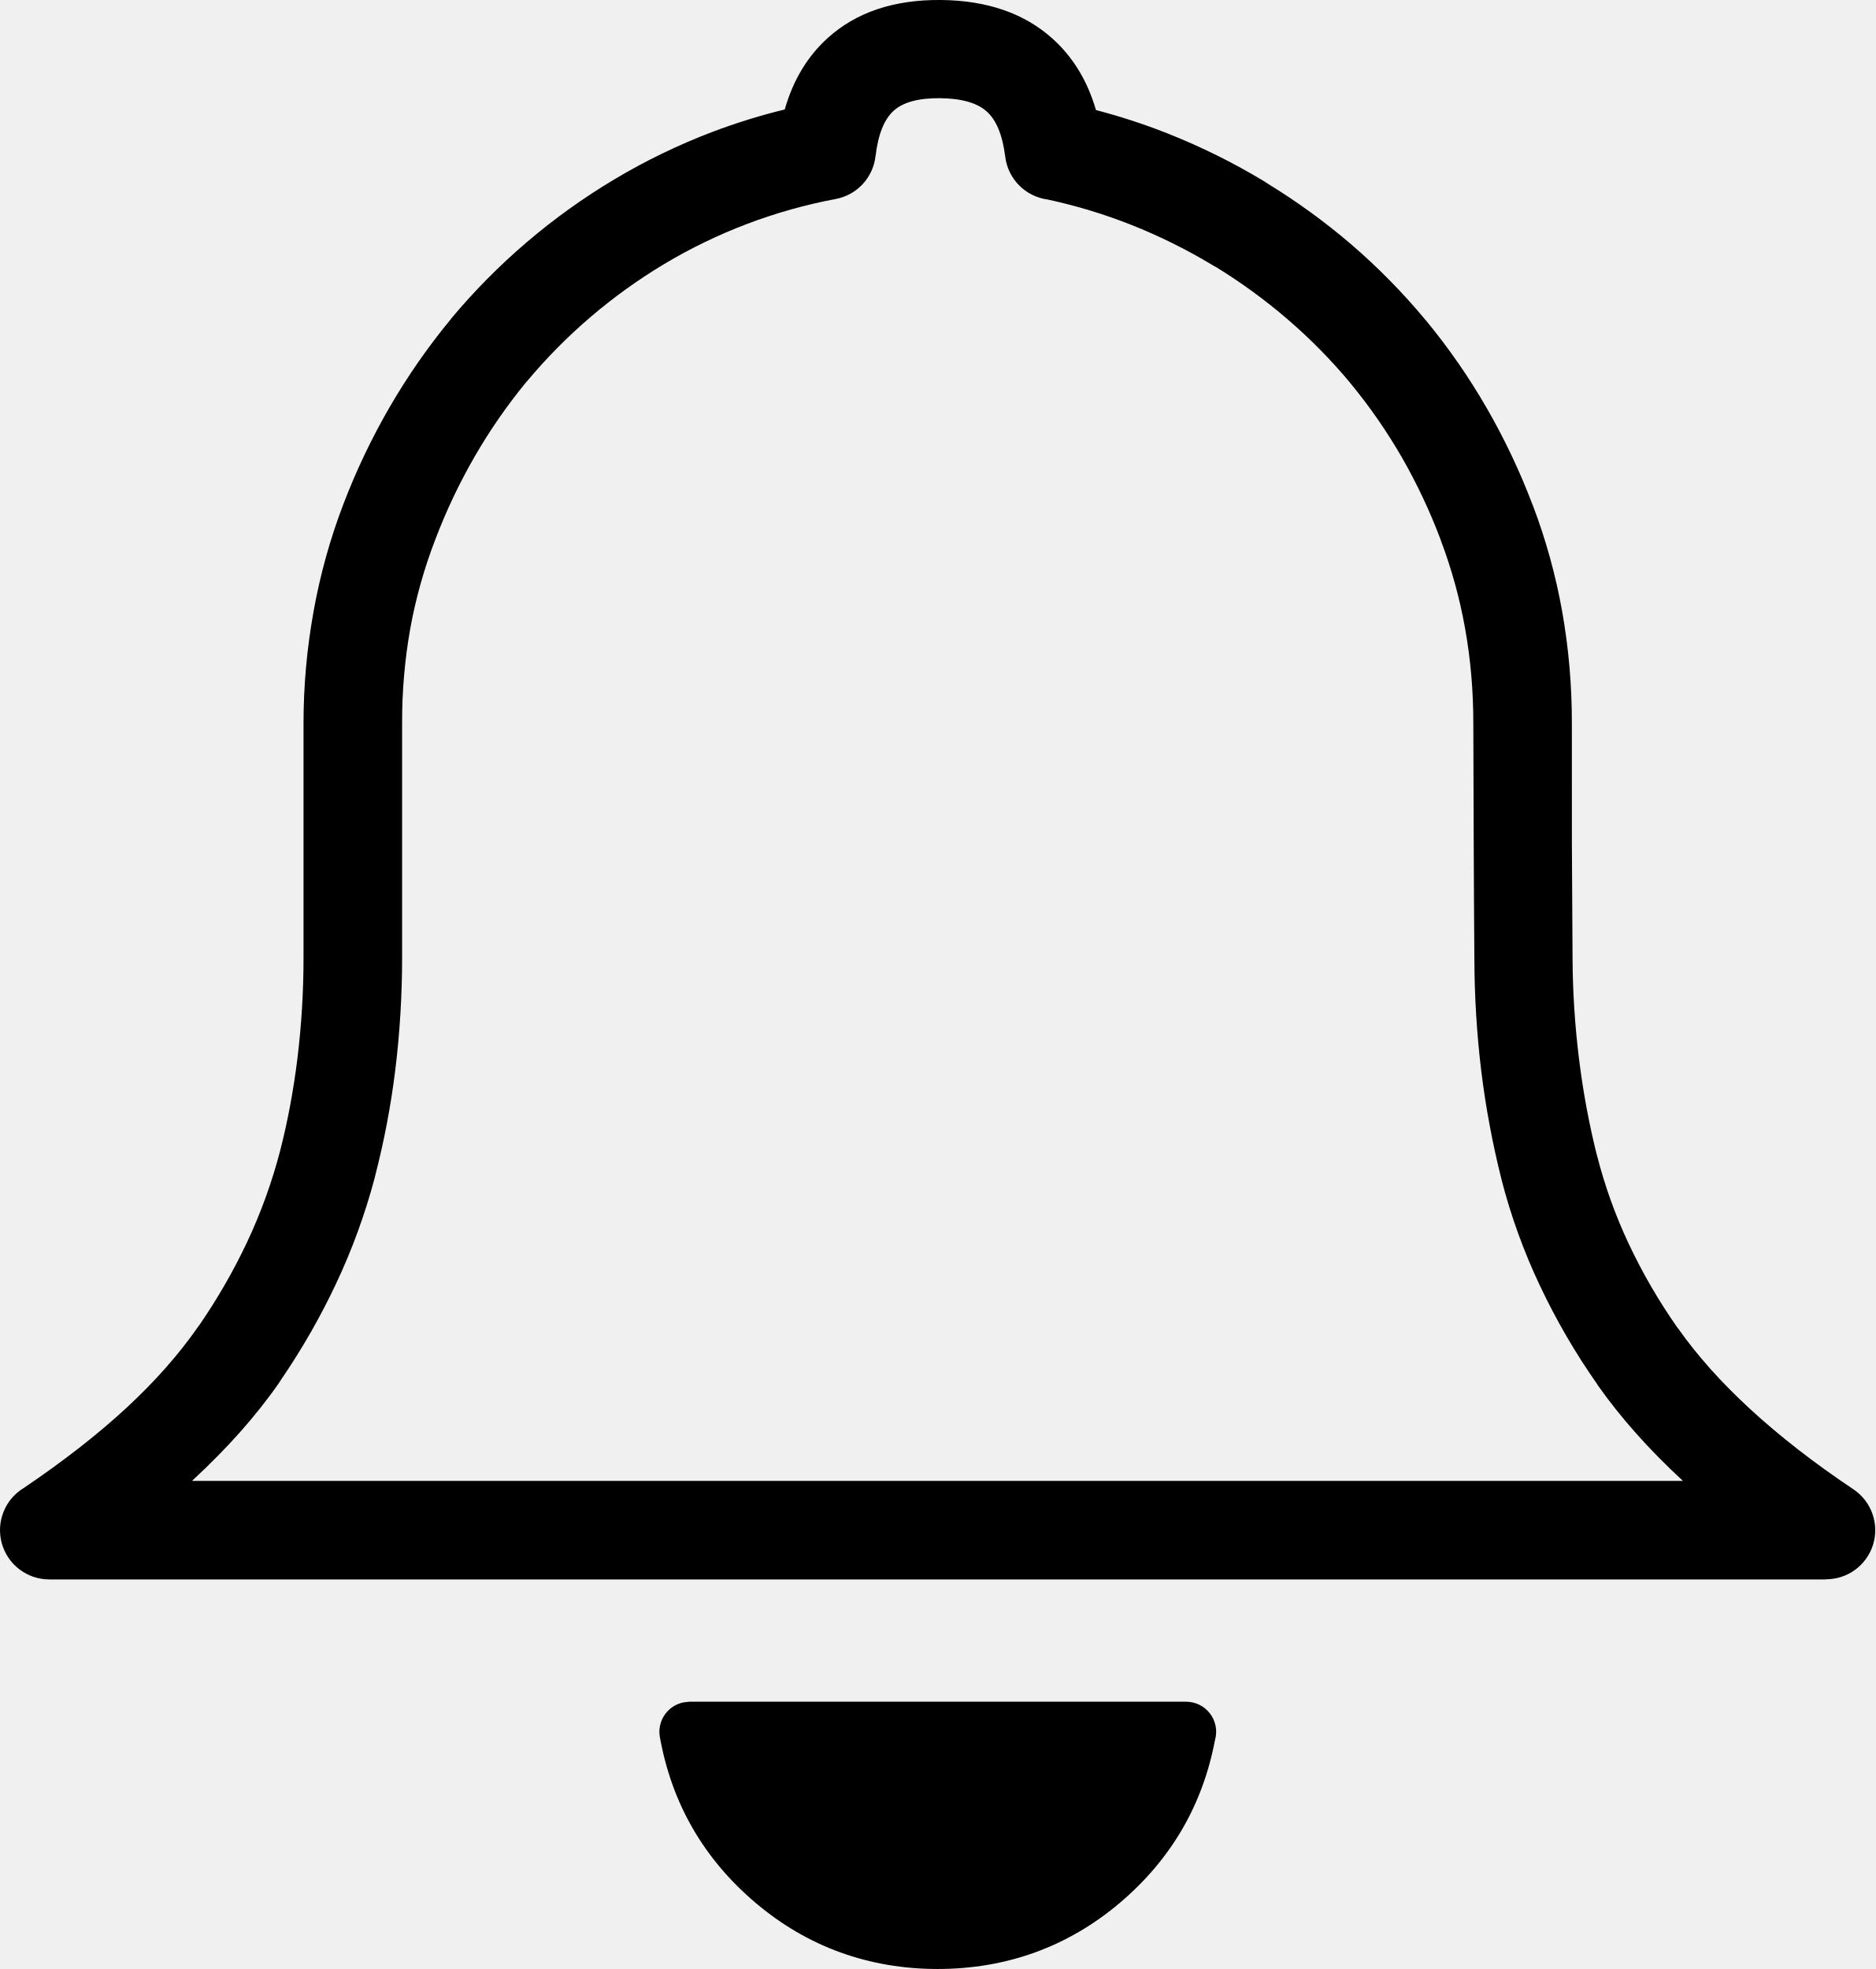
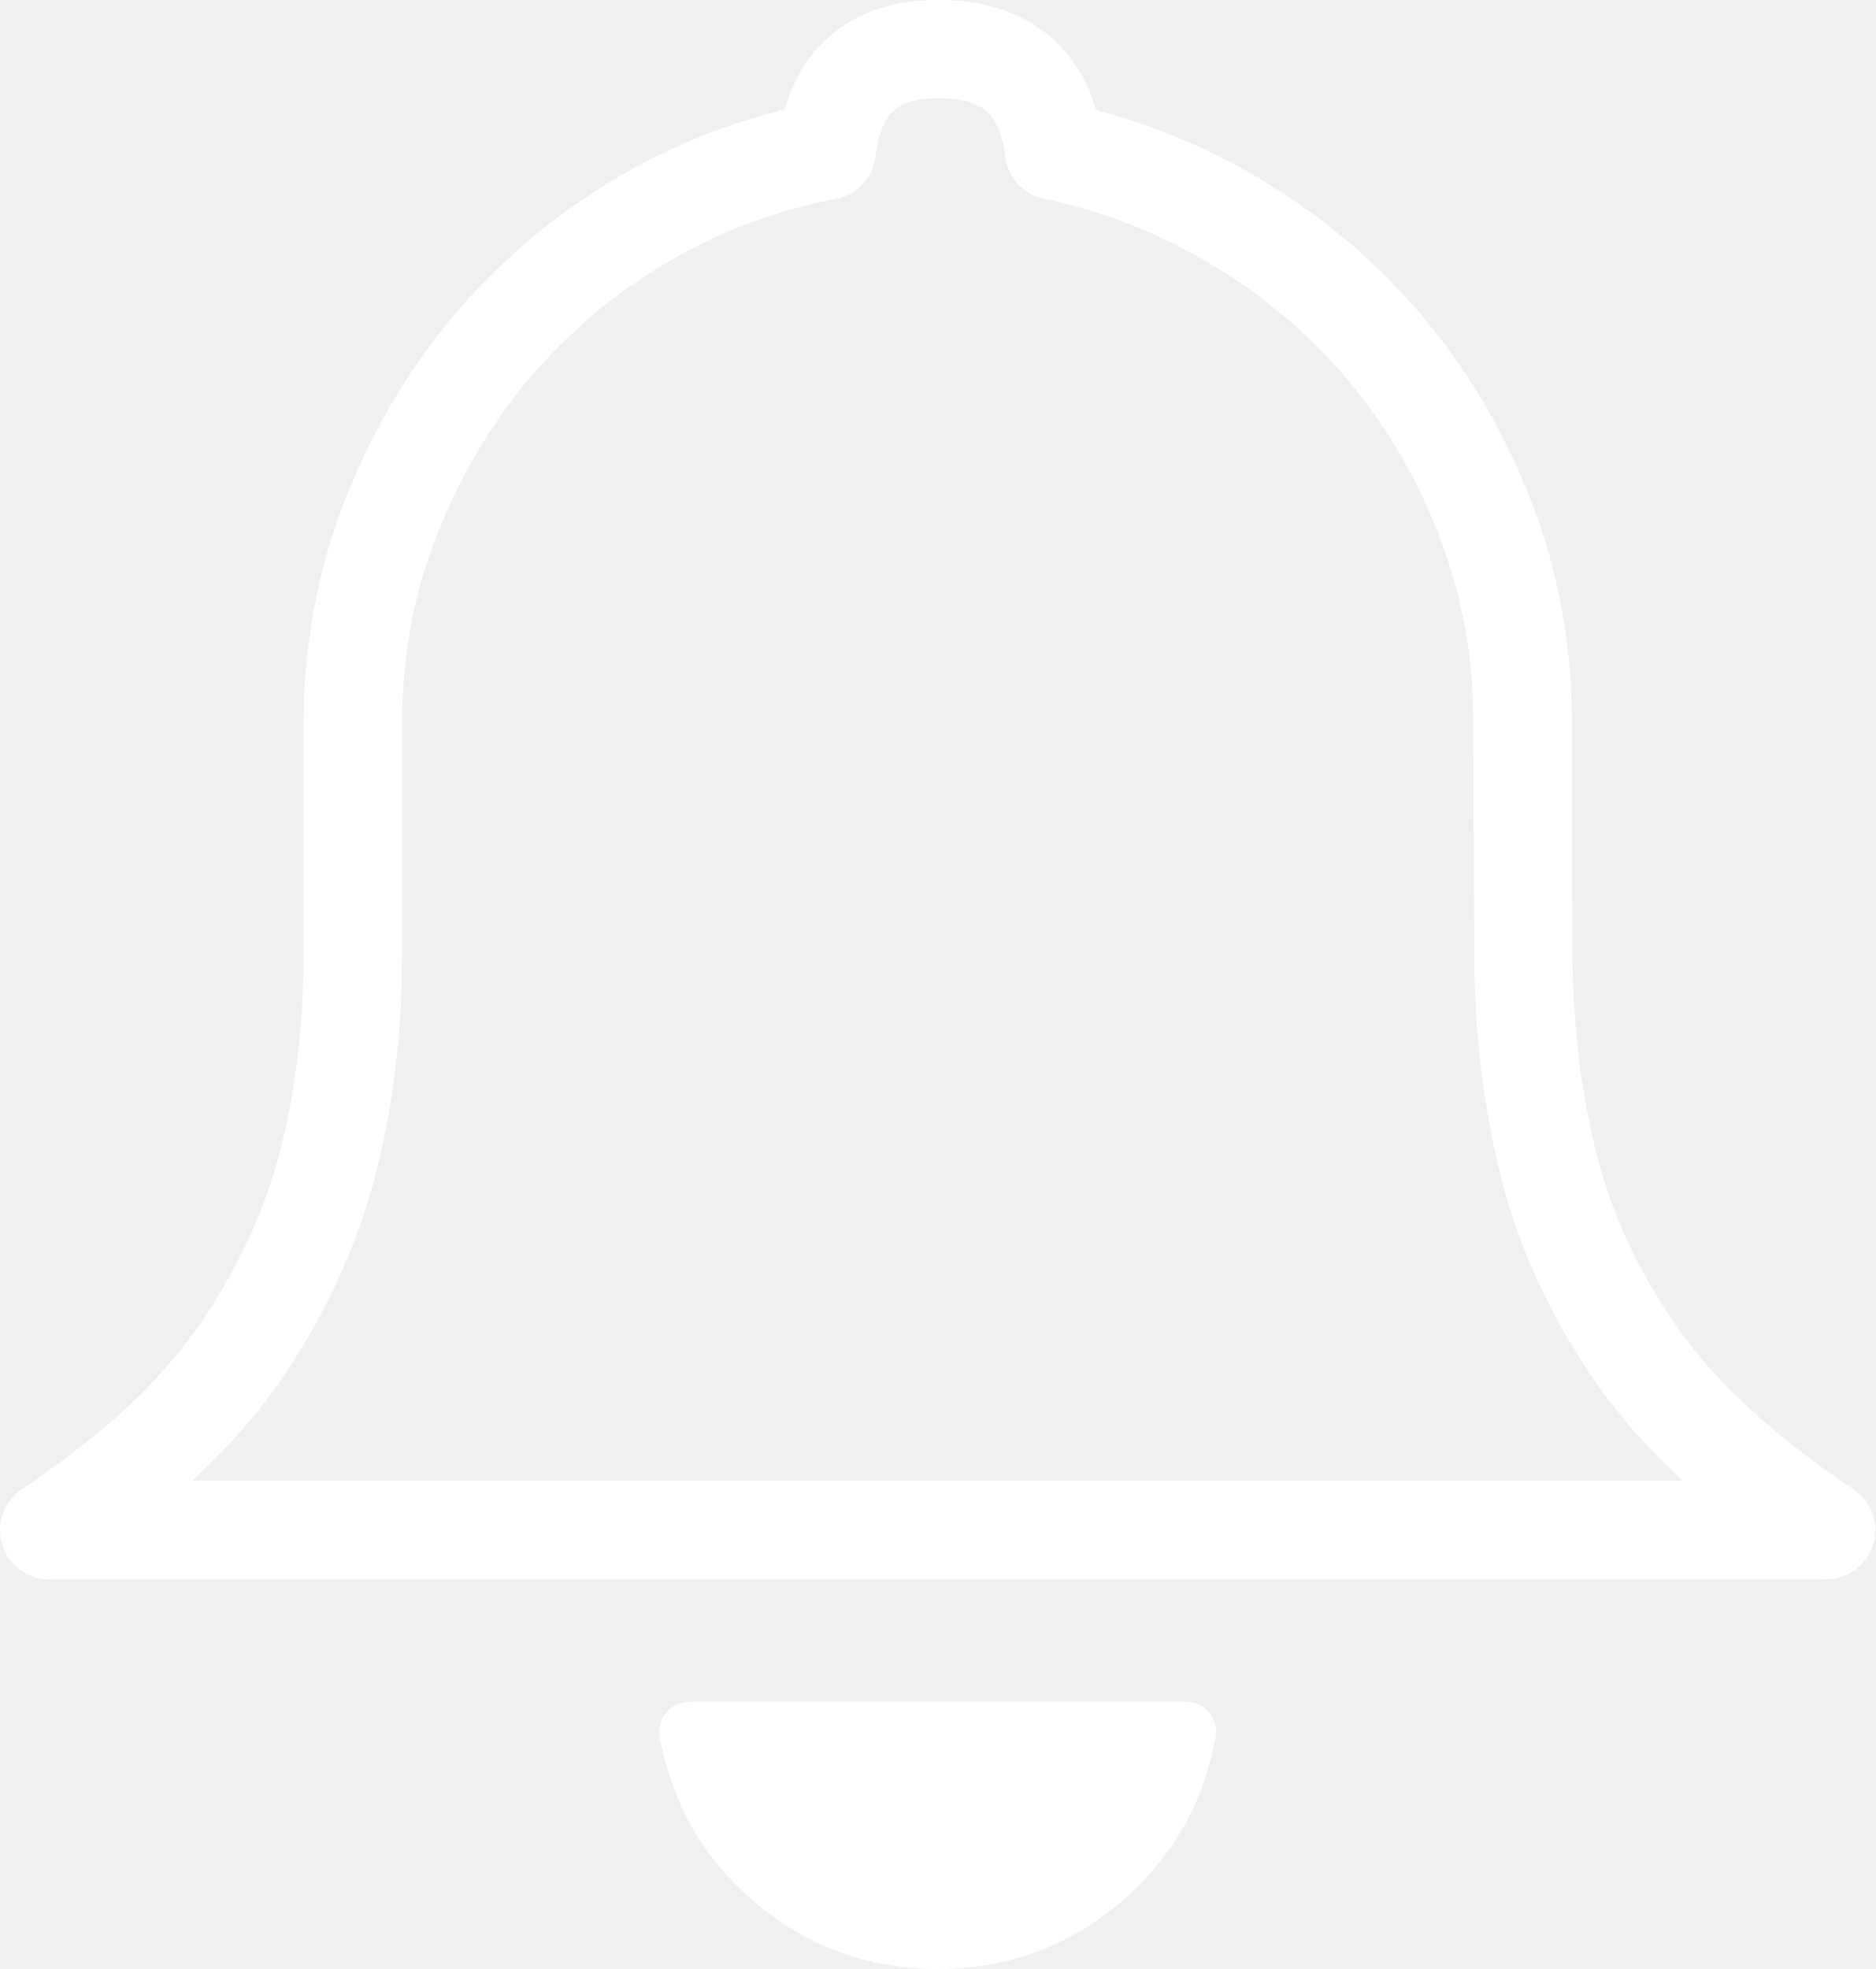
- <svg xmlns="http://www.w3.org/2000/svg" viewBox="0 0 117.033 122.88">
+ <svg xmlns="http://www.w3.org/2000/svg" viewBox="0 0 117.033 122.88" fill="white">
  <path class="svg" d="M75.828 108.589c-.381 2.005-1.053 3.845-2.021 5.521-1 1.729-2.309 3.279-3.926 4.648-1.617 1.367-3.381 2.397-5.283 3.086-1.906.689-3.934 1.035-6.076 1.035-2.143 0-4.17-.346-6.077-1.035-1.903-.688-3.665-1.719-5.282-3.086-1.618-1.369-2.927-2.92-3.927-4.648-.998-1.728-1.682-3.63-2.054-5.706a1.87 1.87 0 011.51-2.169c.032-.005.329-.034.329-.036h31.001a1.876 1.876 0 011.806 2.39zM68.398 6.868c1.521.397 2.998.879 4.43 1.444a40.563 40.563 0 016.076 3.007c.076.047.15.097.223.148a40.545 40.545 0 015.189 3.772 39.769 39.769 0 014.67 4.754l.012.013H89a39.921 39.921 0 013.787 5.462 41.416 41.416 0 012.867 6.056l.004-.001a36.914 36.914 0 011.834 6.622 39.61 39.61 0 01.607 6.984c0 4.714 0 7.257.002 7.566.01 2.417.023 4.779.041 7.085v.024a52.96 52.96 0 00.404 6.279 49.763 49.763 0 001.115 6.014l.004-.001a30.951 30.951 0 001.967 5.493 35.459 35.459 0 003.086 5.311l.006-.004c1.195 1.697 2.691 3.373 4.488 5.027 1.855 1.709 4.01 3.383 6.461 5.023a3.065 3.065 0 01-1.707 5.612v.01H3.076a3.076 3.076 0 01-1.591-5.708c2.491-1.686 4.63-3.354 6.416-5.008 1.777-1.646 3.265-3.33 4.462-5.055.036-.051.072-.1.11-.148a36.903 36.903 0 002.967-5.173 32.764 32.764 0 002.037-5.635c.475-1.84.837-3.779 1.088-5.812a51.86 51.86 0 00.378-6.337V45.129c0-2.34.21-4.671.629-6.987a36.974 36.974 0 011.849-6.655 41.921 41.921 0 012.905-6.096 40.698 40.698 0 013.828-5.496l.017-.02-.004-.004a39.926 39.926 0 0110.151-8.663 38.778 38.778 0 016.128-2.971 38.48 38.48 0 014.529-1.405c.529-1.851 1.437-3.349 2.722-4.496C53.471.752 55.81-.025 58.712 0c2.875.025 5.194.821 6.952 2.391 1.289 1.151 2.201 2.643 2.734 4.477zm2.196 7.162a33.159 33.159 0 00-5.203-1.577 3.076 3.076 0 01-2.656-2.677c-.166-1.341-.551-2.281-1.154-2.819-.605-.541-1.578-.817-2.917-.829-1.33-.012-2.291.246-2.882.774-.6.536-.98 1.485-1.14 2.85h-.003a3.067 3.067 0 01-2.484 2.667 32.579 32.579 0 00-10.69 4.051 33.815 33.815 0 00-8.589 7.341l-.004-.003a34.614 34.614 0 00-3.234 4.659 35.731 35.731 0 00-2.473 5.207 30.78 30.78 0 00-1.56 5.55 33.06 33.06 0 00-.509 5.906v14.564c0 2.412-.143 4.774-.427 7.083a51.535 51.535 0 01-1.256 6.605c-.01.047-.021.095-.033.142a38.888 38.888 0 01-2.389 6.549 43.177 43.177 0 01-3.461 6.046 3.175 3.175 0 01-.121.189c-1.408 2.026-3.192 4.039-5.352 6.039l-.078.071H105.031c-2.111-1.946-3.887-3.942-5.328-5.989l.004-.004-.004-.008a41.698 41.698 0 01-3.621-6.231 37.238 37.238 0 01-2.375-6.575l.002-.001-.002-.011a55.496 55.496 0 01-1.264-6.771 59.853 59.853 0 01-.428-6.992v-.007c-.018-2.278-.031-4.656-.041-7.133a3586.95 3586.95 0 01-.025-7.566c0-2.024-.17-3.992-.512-5.902a30.791 30.791 0 00-1.521-5.517l.004-.001-.004-.011a35.351 35.351 0 00-2.439-5.178 33.89 33.89 0 00-3.211-4.622l.002-.001a33.559 33.559 0 00-3.939-3.997 34.562 34.562 0 00-4.393-3.207 2.896 2.896 0 01-.203-.113 34.452 34.452 0 00-5.139-2.551z" />
</svg>
